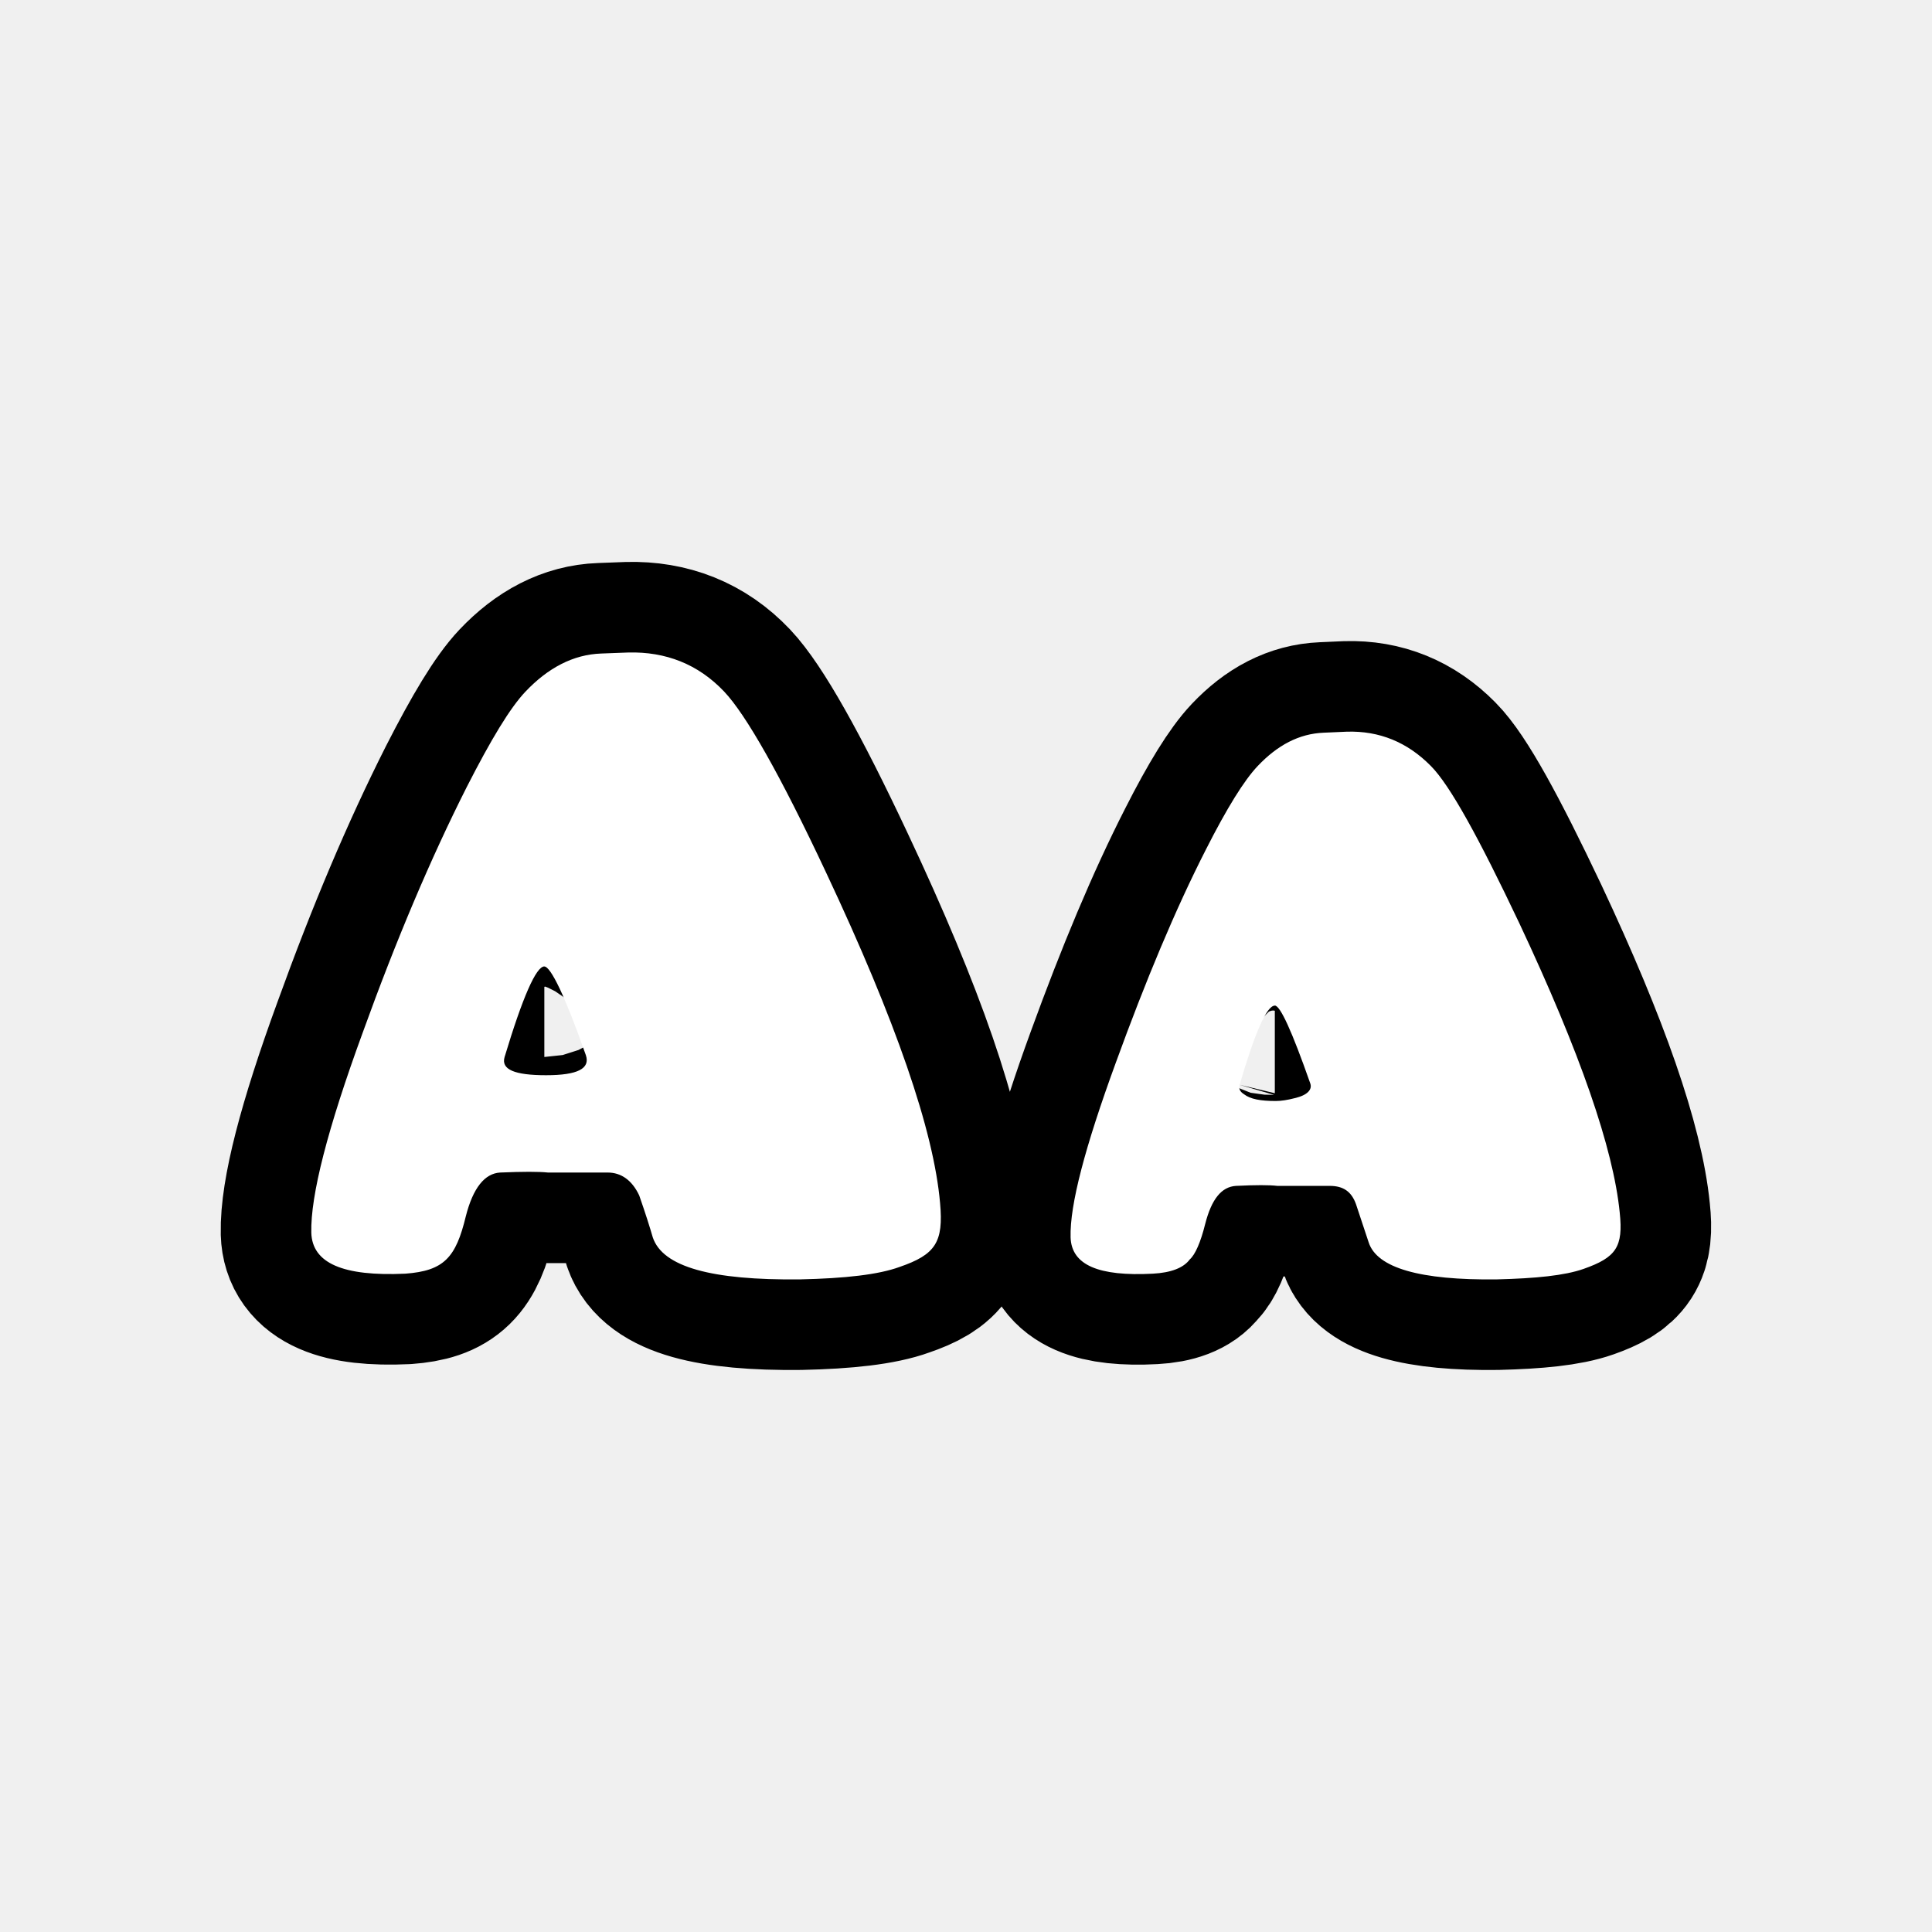
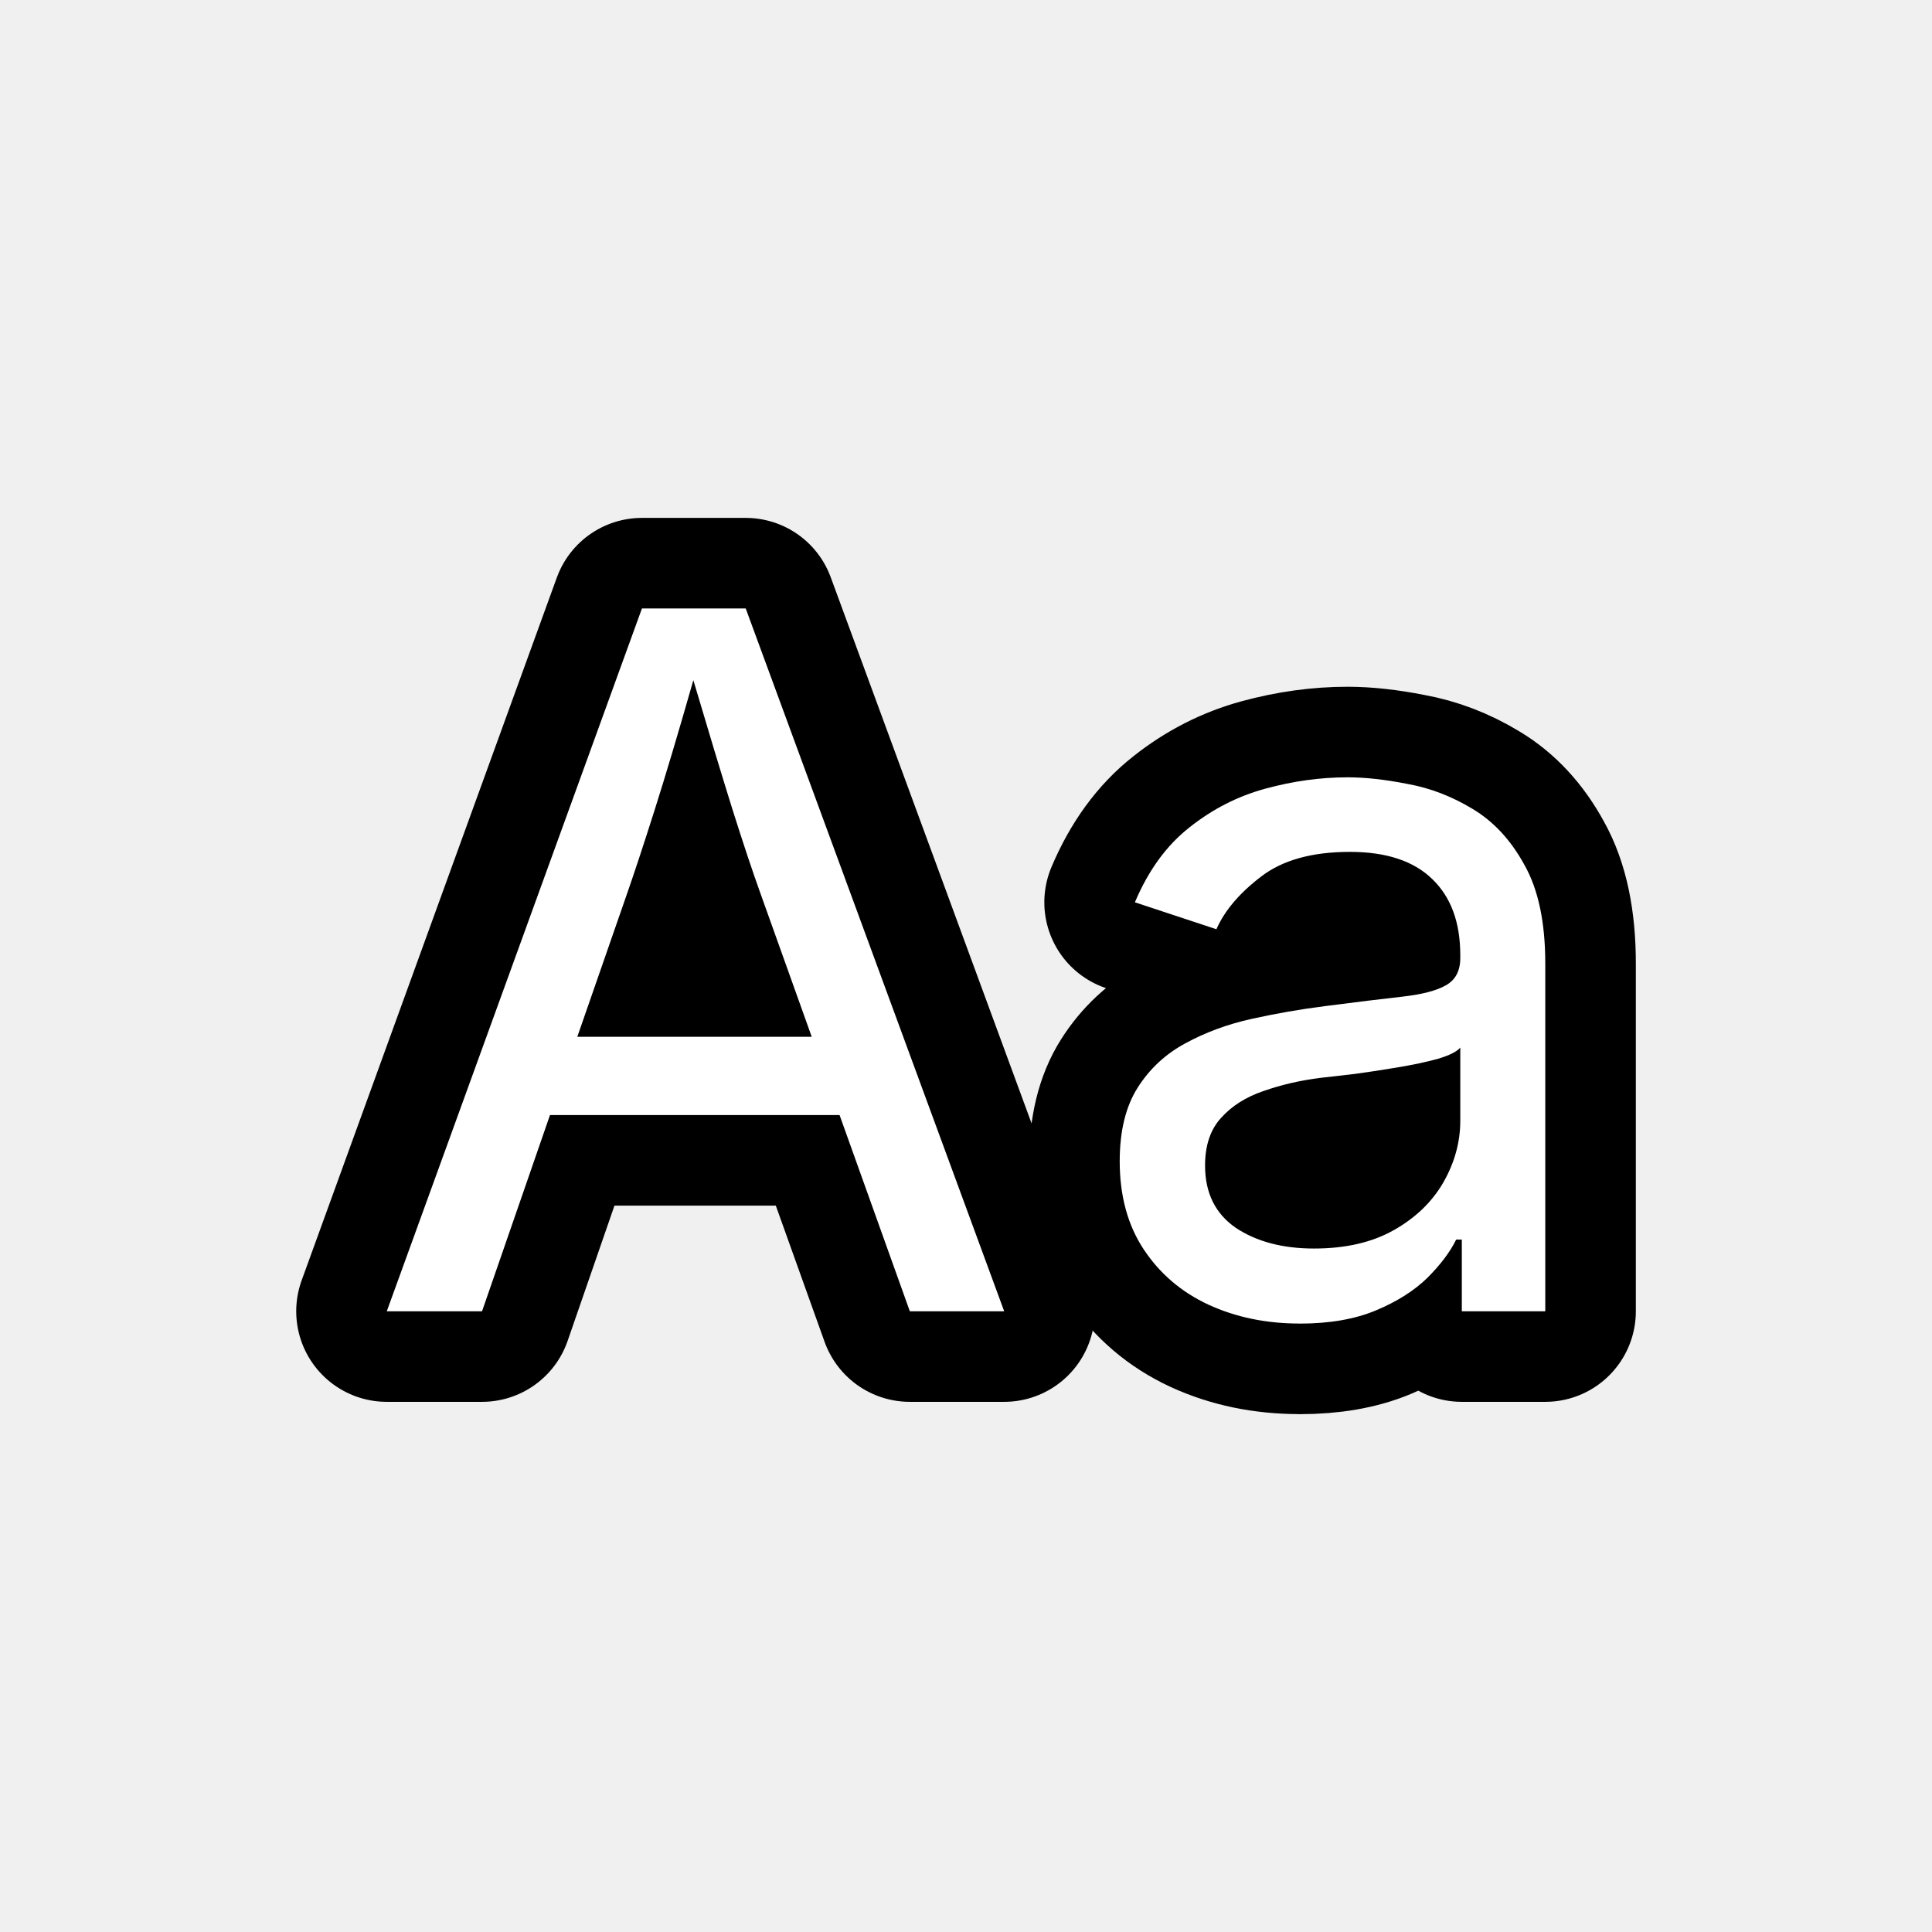
<svg xmlns="http://www.w3.org/2000/svg" width="128" height="128" viewBox="0 0 33.867 33.867" version="1.1" id="svg135" xml:space="preserve">
  <defs id="defs132" />
  <g id="layer1">
-     <path style="font-weight:bold;font-size:8.467px;line-height:1;font-family:Pusab;-inkscape-font-specification:'Pusab Bold';font-variant-ligatures:no-common-ligatures;text-align:center;letter-spacing:0.852px;text-anchor:middle;fill:#ffffff;stroke:#000000;stroke-width:3.175;stroke-linejoin:round;stroke-dasharray:none;paint-order:stroke fill markers" d="m 10.54,11.456 c -0.491,0.017 -0.934,0.251 -1.33,0.669 -0.269,0.284 -0.602,0.836 -1.029,1.673 -0.633,1.254 -1.235,2.676 -1.821,4.298 -0.618,1.689 -0.918,2.86 -0.903,3.512 0.016,0.535 0.554,0.769 1.647,0.719 0.681,-0.05 0.887,-0.284 1.061,-1.004 0.127,-0.502 0.333,-0.753 0.602,-0.769 0.396,-0.017 0.681,-0.017 0.839,0 h 1.045 c 0.238,0 0.428,0.134 0.554,0.401 0.111,0.318 0.19,0.569 0.238,0.736 0.174,0.518 1.029,0.753 2.581,0.736 0.792,-0.017 1.378,-0.084 1.742,-0.217 0.633,-0.217 0.776,-0.435 0.713,-1.121 -0.111,-1.271 -0.776,-3.195 -1.995,-5.787 -0.808,-1.723 -1.409,-2.776 -1.789,-3.178 -0.459,-0.485 -1.029,-0.702 -1.679,-0.686 z m -0.998,5.486 c 0.111,0 0.364,0.518 0.728,1.555 0.079,0.234 -0.143,0.351 -0.697,0.351 -0.554,0 -0.792,-0.1 -0.728,-0.318 0.317,-1.054 0.554,-1.589 0.697,-1.589 z M 23.202,12.844 c -0.428,0.017 -0.808,0.217 -1.156,0.585 -0.238,0.251 -0.538,0.736 -0.903,1.455 -0.538,1.054 -1.061,2.308 -1.584,3.746 -0.538,1.472 -0.808,2.492 -0.792,3.061 0.016,0.485 0.491,0.686 1.441,0.636 0.317,-0.017 0.538,-0.1 0.649,-0.251 0.095,-0.084 0.19,-0.301 0.269,-0.619 0.111,-0.435 0.285,-0.652 0.538,-0.669 0.348,-0.017 0.586,-0.017 0.728,0 h 0.918 c 0.238,0 0.38,0.1 0.459,0.318 l 0.222,0.669 c 0.143,0.452 0.903,0.669 2.249,0.652 0.681,-0.017 1.188,-0.067 1.52,-0.184 0.57,-0.201 0.697,-0.385 0.633,-0.987 -0.111,-1.121 -0.697,-2.81 -1.758,-5.068 -0.713,-1.505 -1.219,-2.425 -1.552,-2.76 -0.412,-0.418 -0.903,-0.619 -1.473,-0.602 z m -0.855,4.783 c 0.095,0 0.301,0.452 0.618,1.355 0.048,0.117 -0.048,0.217 -0.269,0.268 -0.127,0.033 -0.238,0.05 -0.333,0.05 -0.269,0 -0.443,-0.033 -0.554,-0.117 -0.079,-0.05 -0.095,-0.1 -0.079,-0.167 0.269,-0.92 0.475,-1.388 0.618,-1.388 z" id="text1" aria-label="Aa" />
+     <path style="font-size:16.933px;line-height:1;font-family:Inter;-inkscape-font-specification:Inter;font-variant-ligatures:no-common-ligatures;text-align:center;letter-spacing:0.852px;text-anchor:middle;fill:#ffffff;stroke:#000000;stroke-width:3.175;stroke-linejoin:round;paint-order:stroke fill markers" d="M 6.78,22.986 11.253,10.666 h 1.819 l 4.531,12.32 H 15.949 L 14.717,19.546 H 9.641 l -1.191,3.44 z m 3.34,-4.812 h 4.109 l -0.893,-2.497 q -0.223,-0.62 -0.504,-1.513 -0.281,-0.901 -0.678,-2.241 -0.389,1.364 -0.678,2.274 -0.289,0.91 -0.488,1.48 z m 12.659,5.027 q -0.876,0 -1.596,-0.331 -0.711,-0.331 -1.133,-0.967 -0.422,-0.637 -0.422,-1.546 0,-0.794 0.314,-1.29 0.314,-0.496 0.835,-0.777 0.529,-0.289 1.166,-0.43 0.637,-0.141 1.282,-0.223 0.827,-0.107 1.348,-0.165 0.521,-0.058 0.769,-0.198 0.256,-0.141 0.256,-0.48 v -0.05 q 0,-0.86 -0.488,-1.331 -0.488,-0.48 -1.447,-0.48 -1,0 -1.563,0.438 -0.562,0.43 -0.777,0.918 L 19.894,15.817 q 0.356,-0.843 0.959,-1.315 0.604,-0.48 1.331,-0.678 0.728,-0.198 1.439,-0.198 0.463,0 1.05,0.116 0.595,0.107 1.141,0.438 0.554,0.331 0.91,0.984 0.364,0.645 0.364,1.728 v 6.094 h -1.463 v -1.257 h -0.099 q -0.157,0.322 -0.504,0.67 -0.347,0.339 -0.901,0.571 -0.554,0.232 -1.339,0.232 z m 0.256,-1.315 q 0.827,0 1.397,-0.322 0.571,-0.322 0.868,-0.835 0.298,-0.521 0.298,-1.083 v -1.282 q -0.091,0.107 -0.397,0.198 -0.306,0.083 -0.703,0.149 -0.389,0.066 -0.761,0.116 -0.364,0.041 -0.579,0.066 -0.537,0.066 -1.009,0.232 -0.463,0.157 -0.744,0.471 -0.281,0.306 -0.281,0.835 0,0.719 0.537,1.091 0.546,0.364 1.373,0.364 z" id="text1" aria-label="Aa" />
  </g>
</svg>
